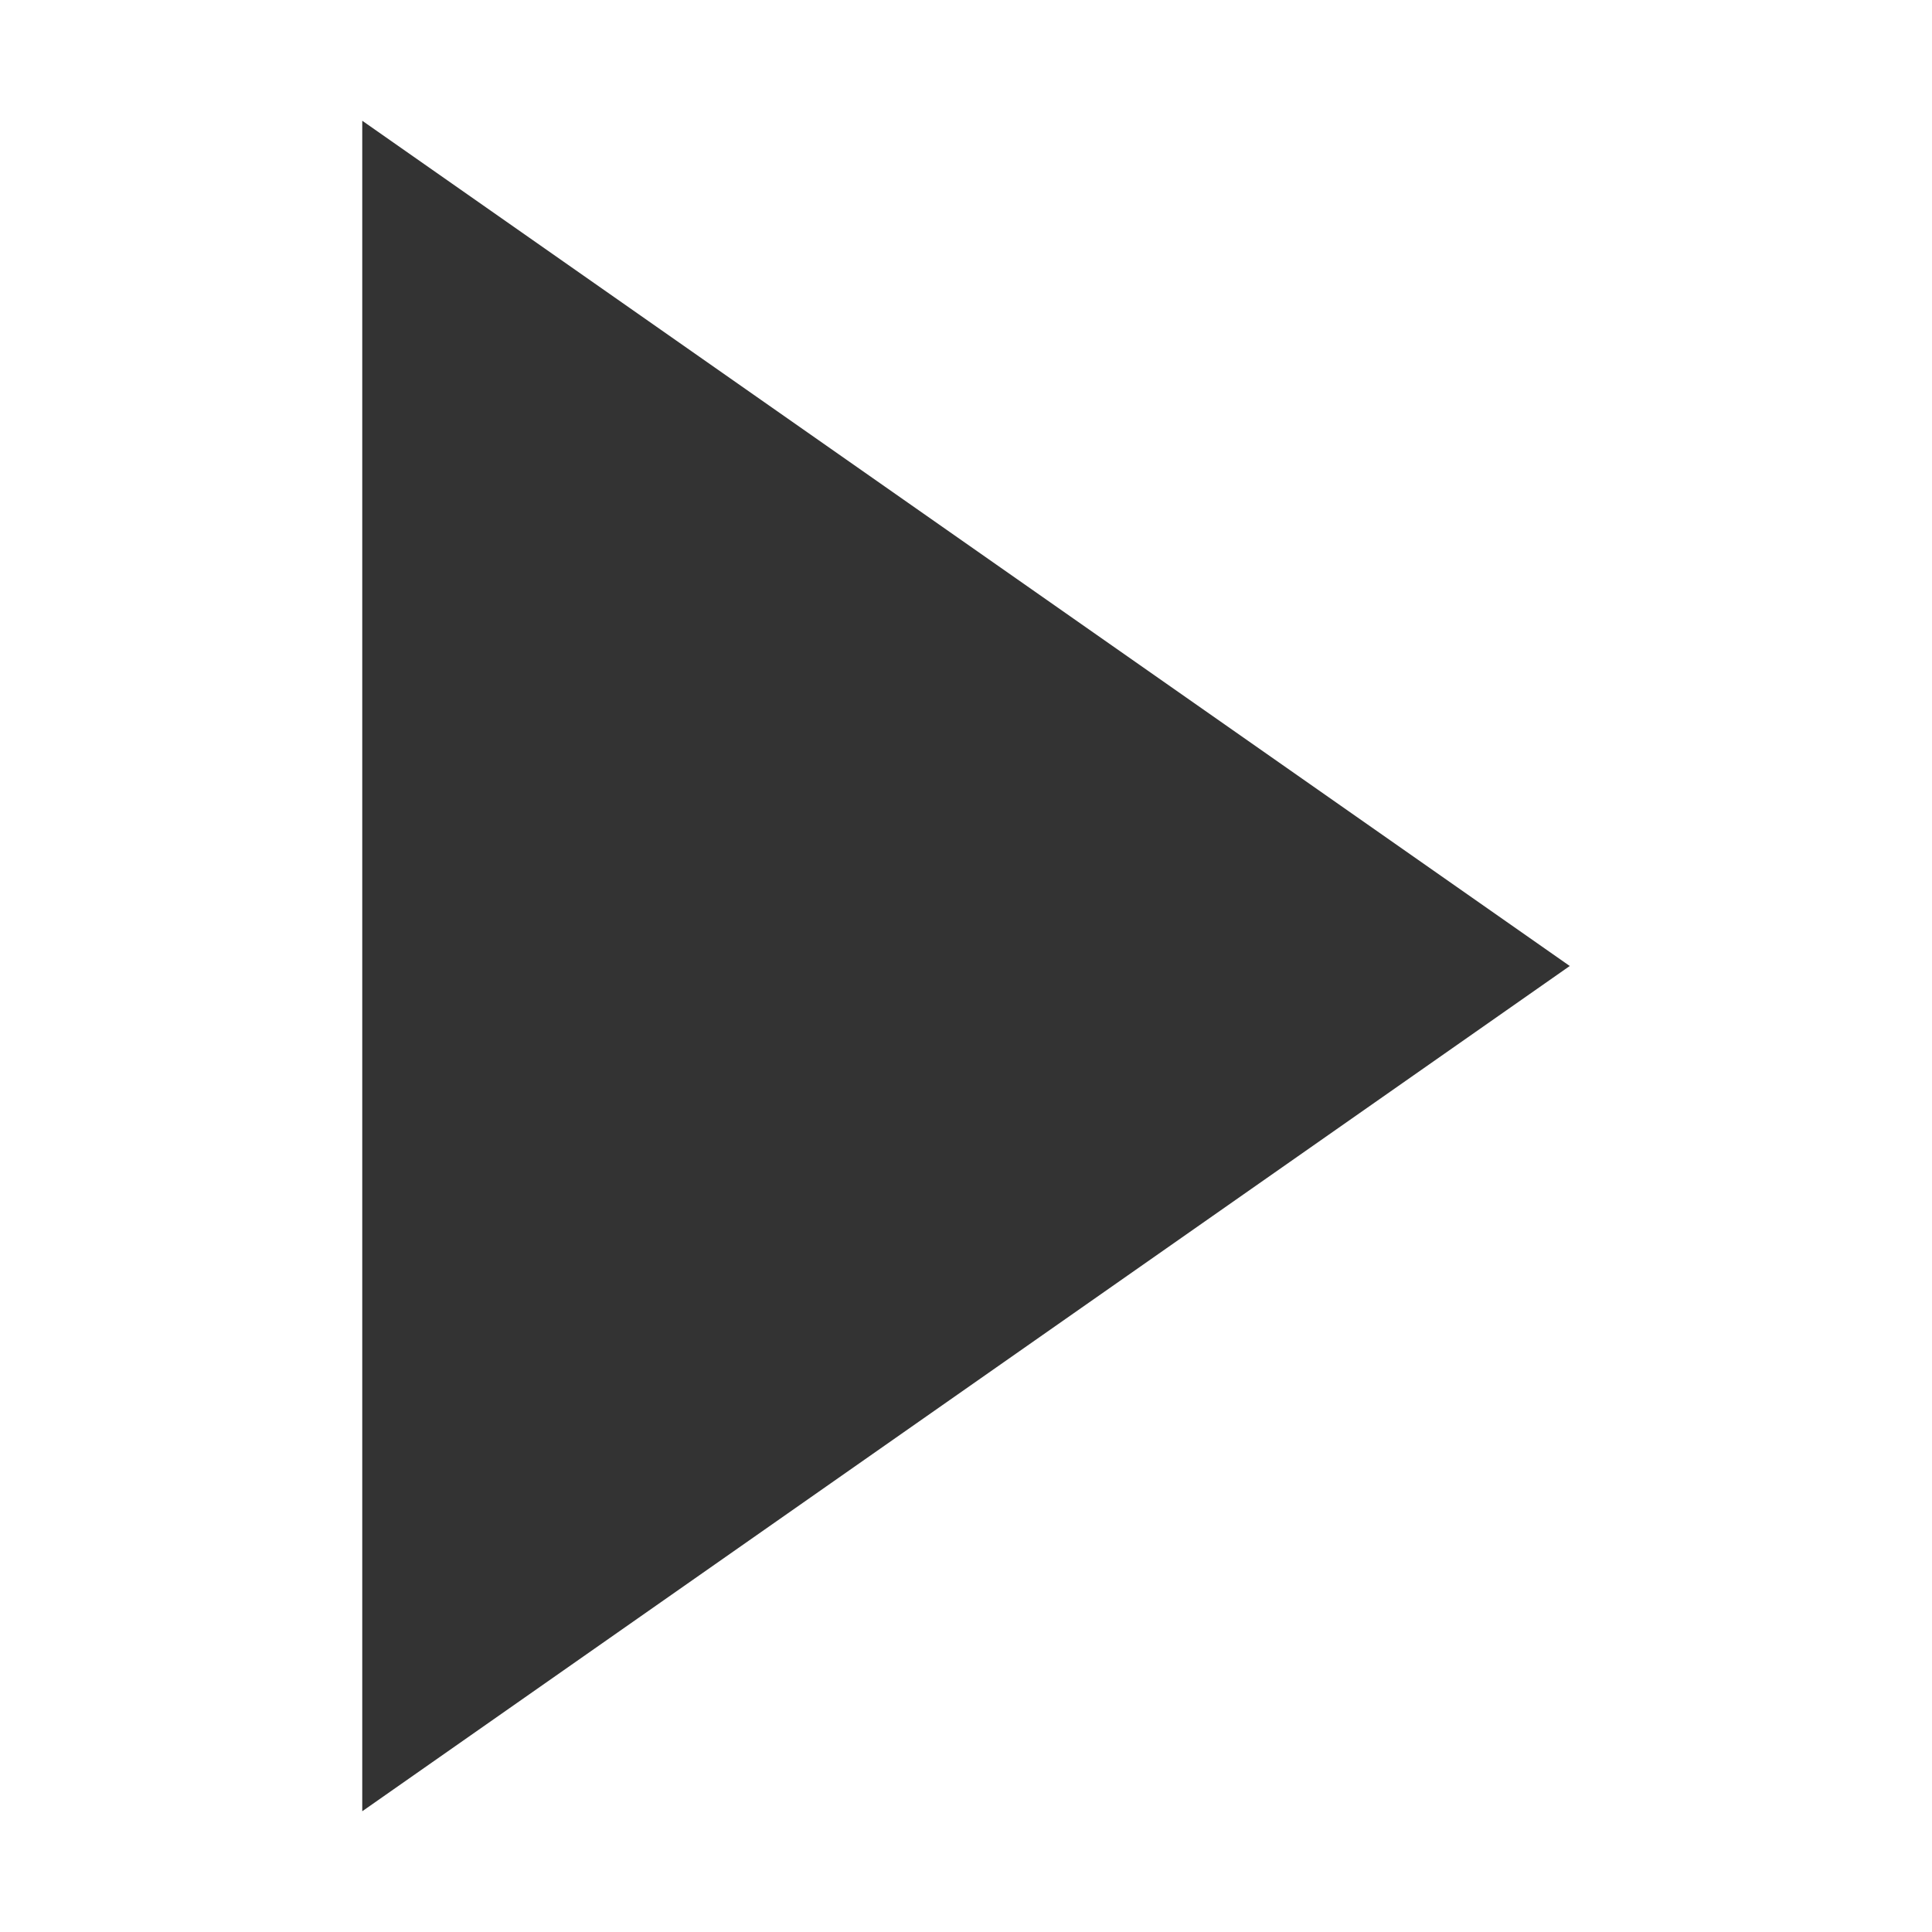
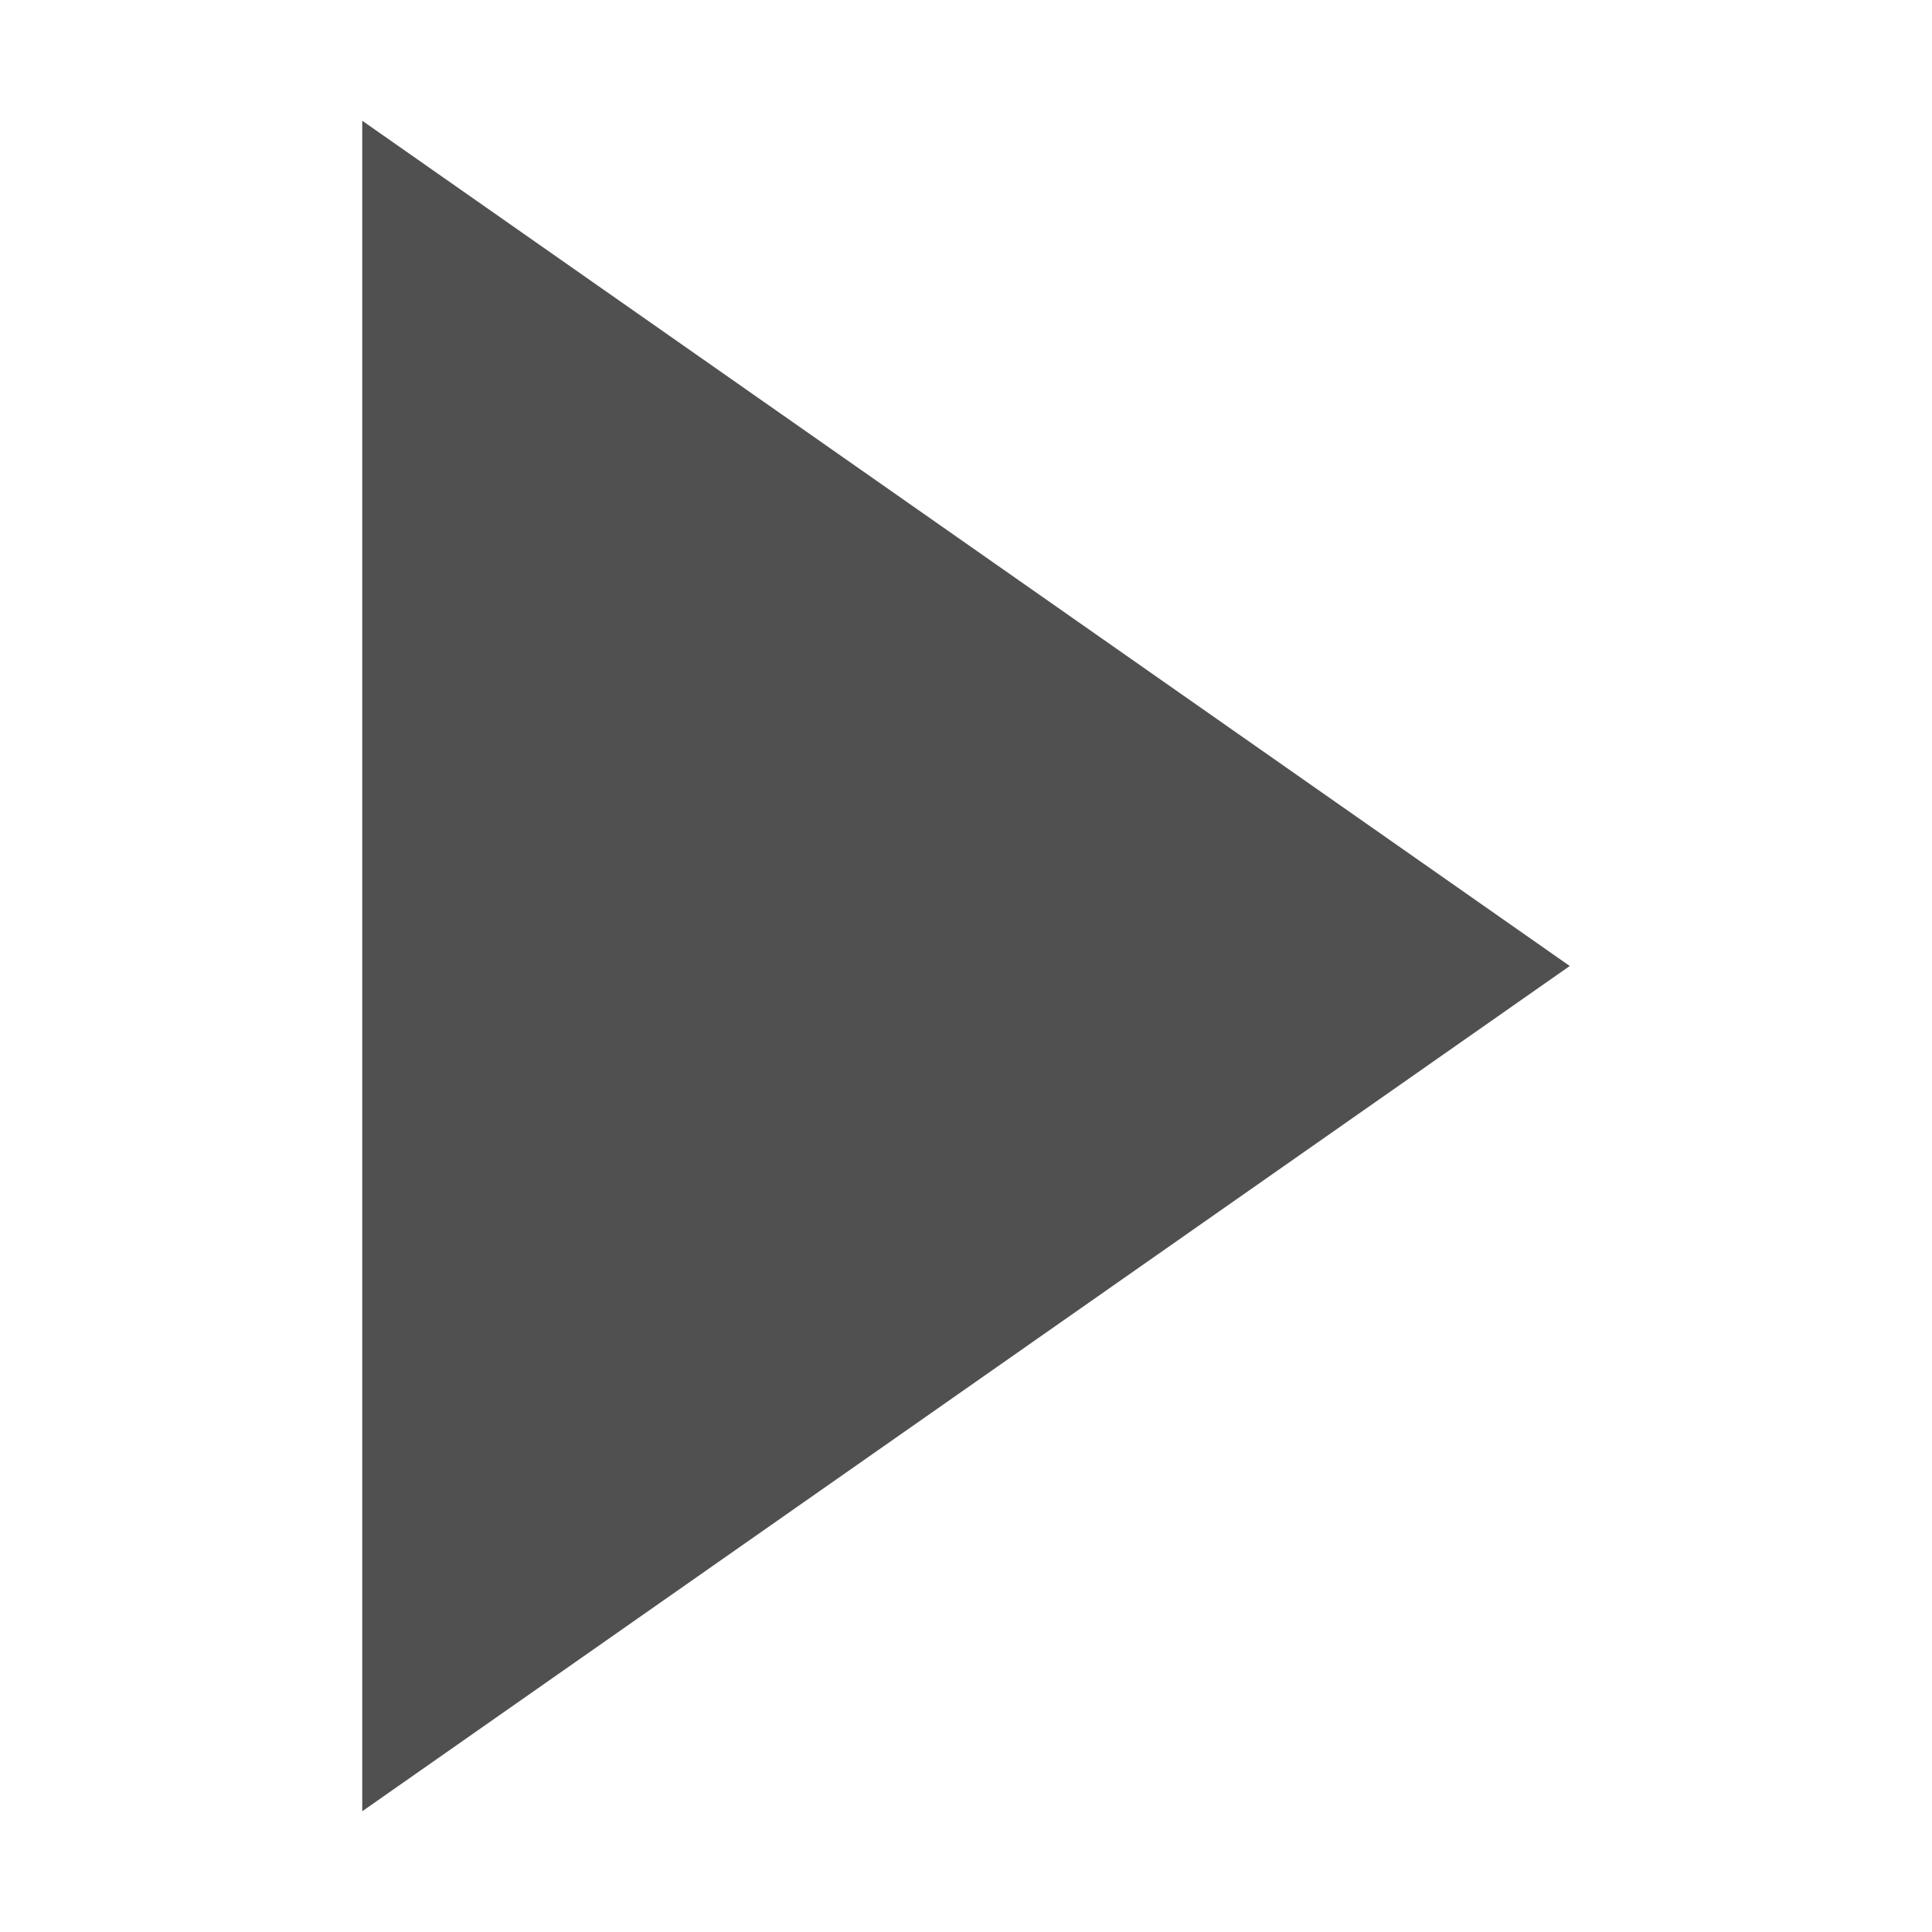
<svg xmlns="http://www.w3.org/2000/svg" width="16" height="16" id="svg2" version="1.1">
  <defs id="defs4" />
  <g id="layer1" transform="translate(0,-1036.362)">
-     <path style="fill:#333;fill-opacity:1;stroke:none;display:inline" d="m 3,1051.362 0,-14 10,7 z" id="path18028" />
+     <path style="fill:#505050;fill-opacity:1;stroke:none;display:inline" d="m 3,1051.362 0,-14 10,7 z" id="path18028" />
  </g>
</svg>
